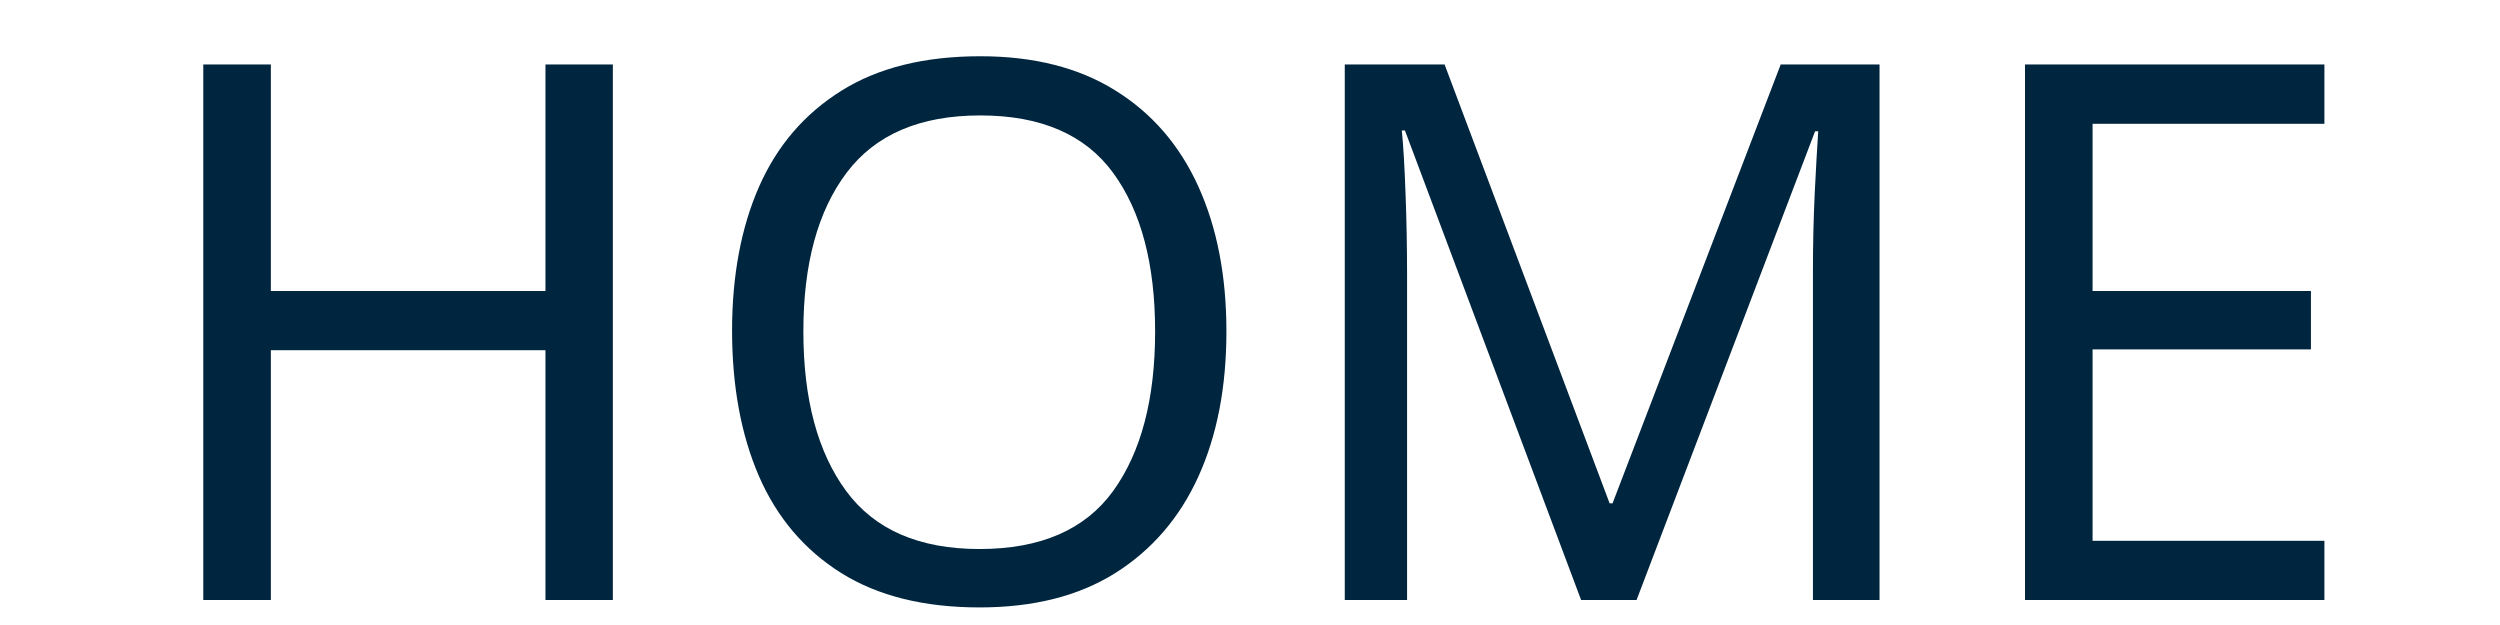
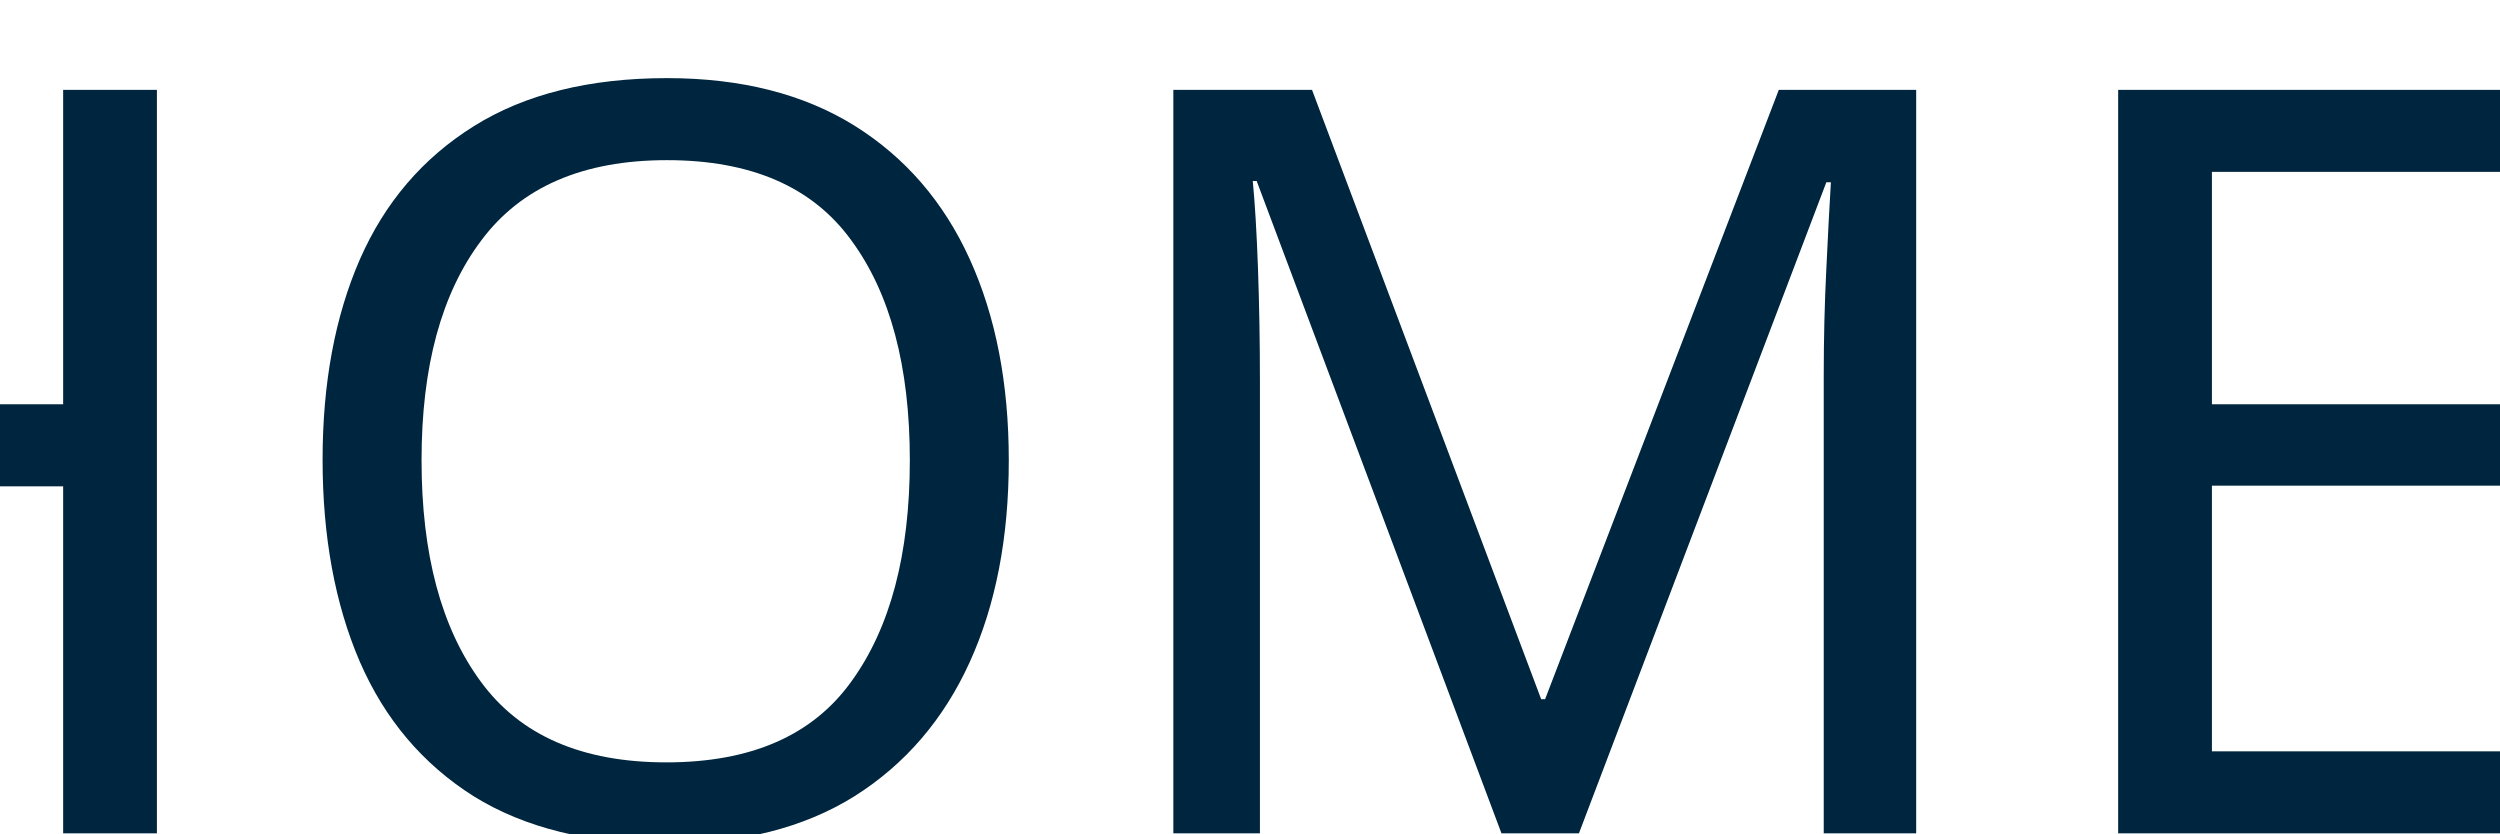
- <svg xmlns="http://www.w3.org/2000/svg" version="1.1" baseProfile="full" width="200px" height="50px" viewBox="0 0 200 50" preserveAspectRatio="xMidYMid meet" id="svg_document" style="zoom: 1;">
+ <svg xmlns="http://www.w3.org/2000/svg" version="1.1" baseProfile="full" width="60px" height="20px" viewBox="0 0 60 20" preserveAspectRatio="xMidYMid meet" id="svg_document" style="zoom: 4;">
  <defs id="svg_document_defs" />
  <g id="main_group" />
-   <text stroke="none" style="outline-style: none;" id="text3" stroke-width="1px" x="100px" text-rendering="geometricPrecision" font-family="Futura-CondensedMedium" y="48px" fill="#00253E" font-size="60px" transform="" text-anchor="middle">HOME</text>
+   <text stroke="none" style="outline-style: none;" id="text3" stroke-width="1px" x="25px" text-rendering="geometricPrecision" font-family="Futura-CondensedMedium" y="20px" fill="#00253E" font-size="25px" transform="" text-anchor="middle">HOME</text>
</svg>
